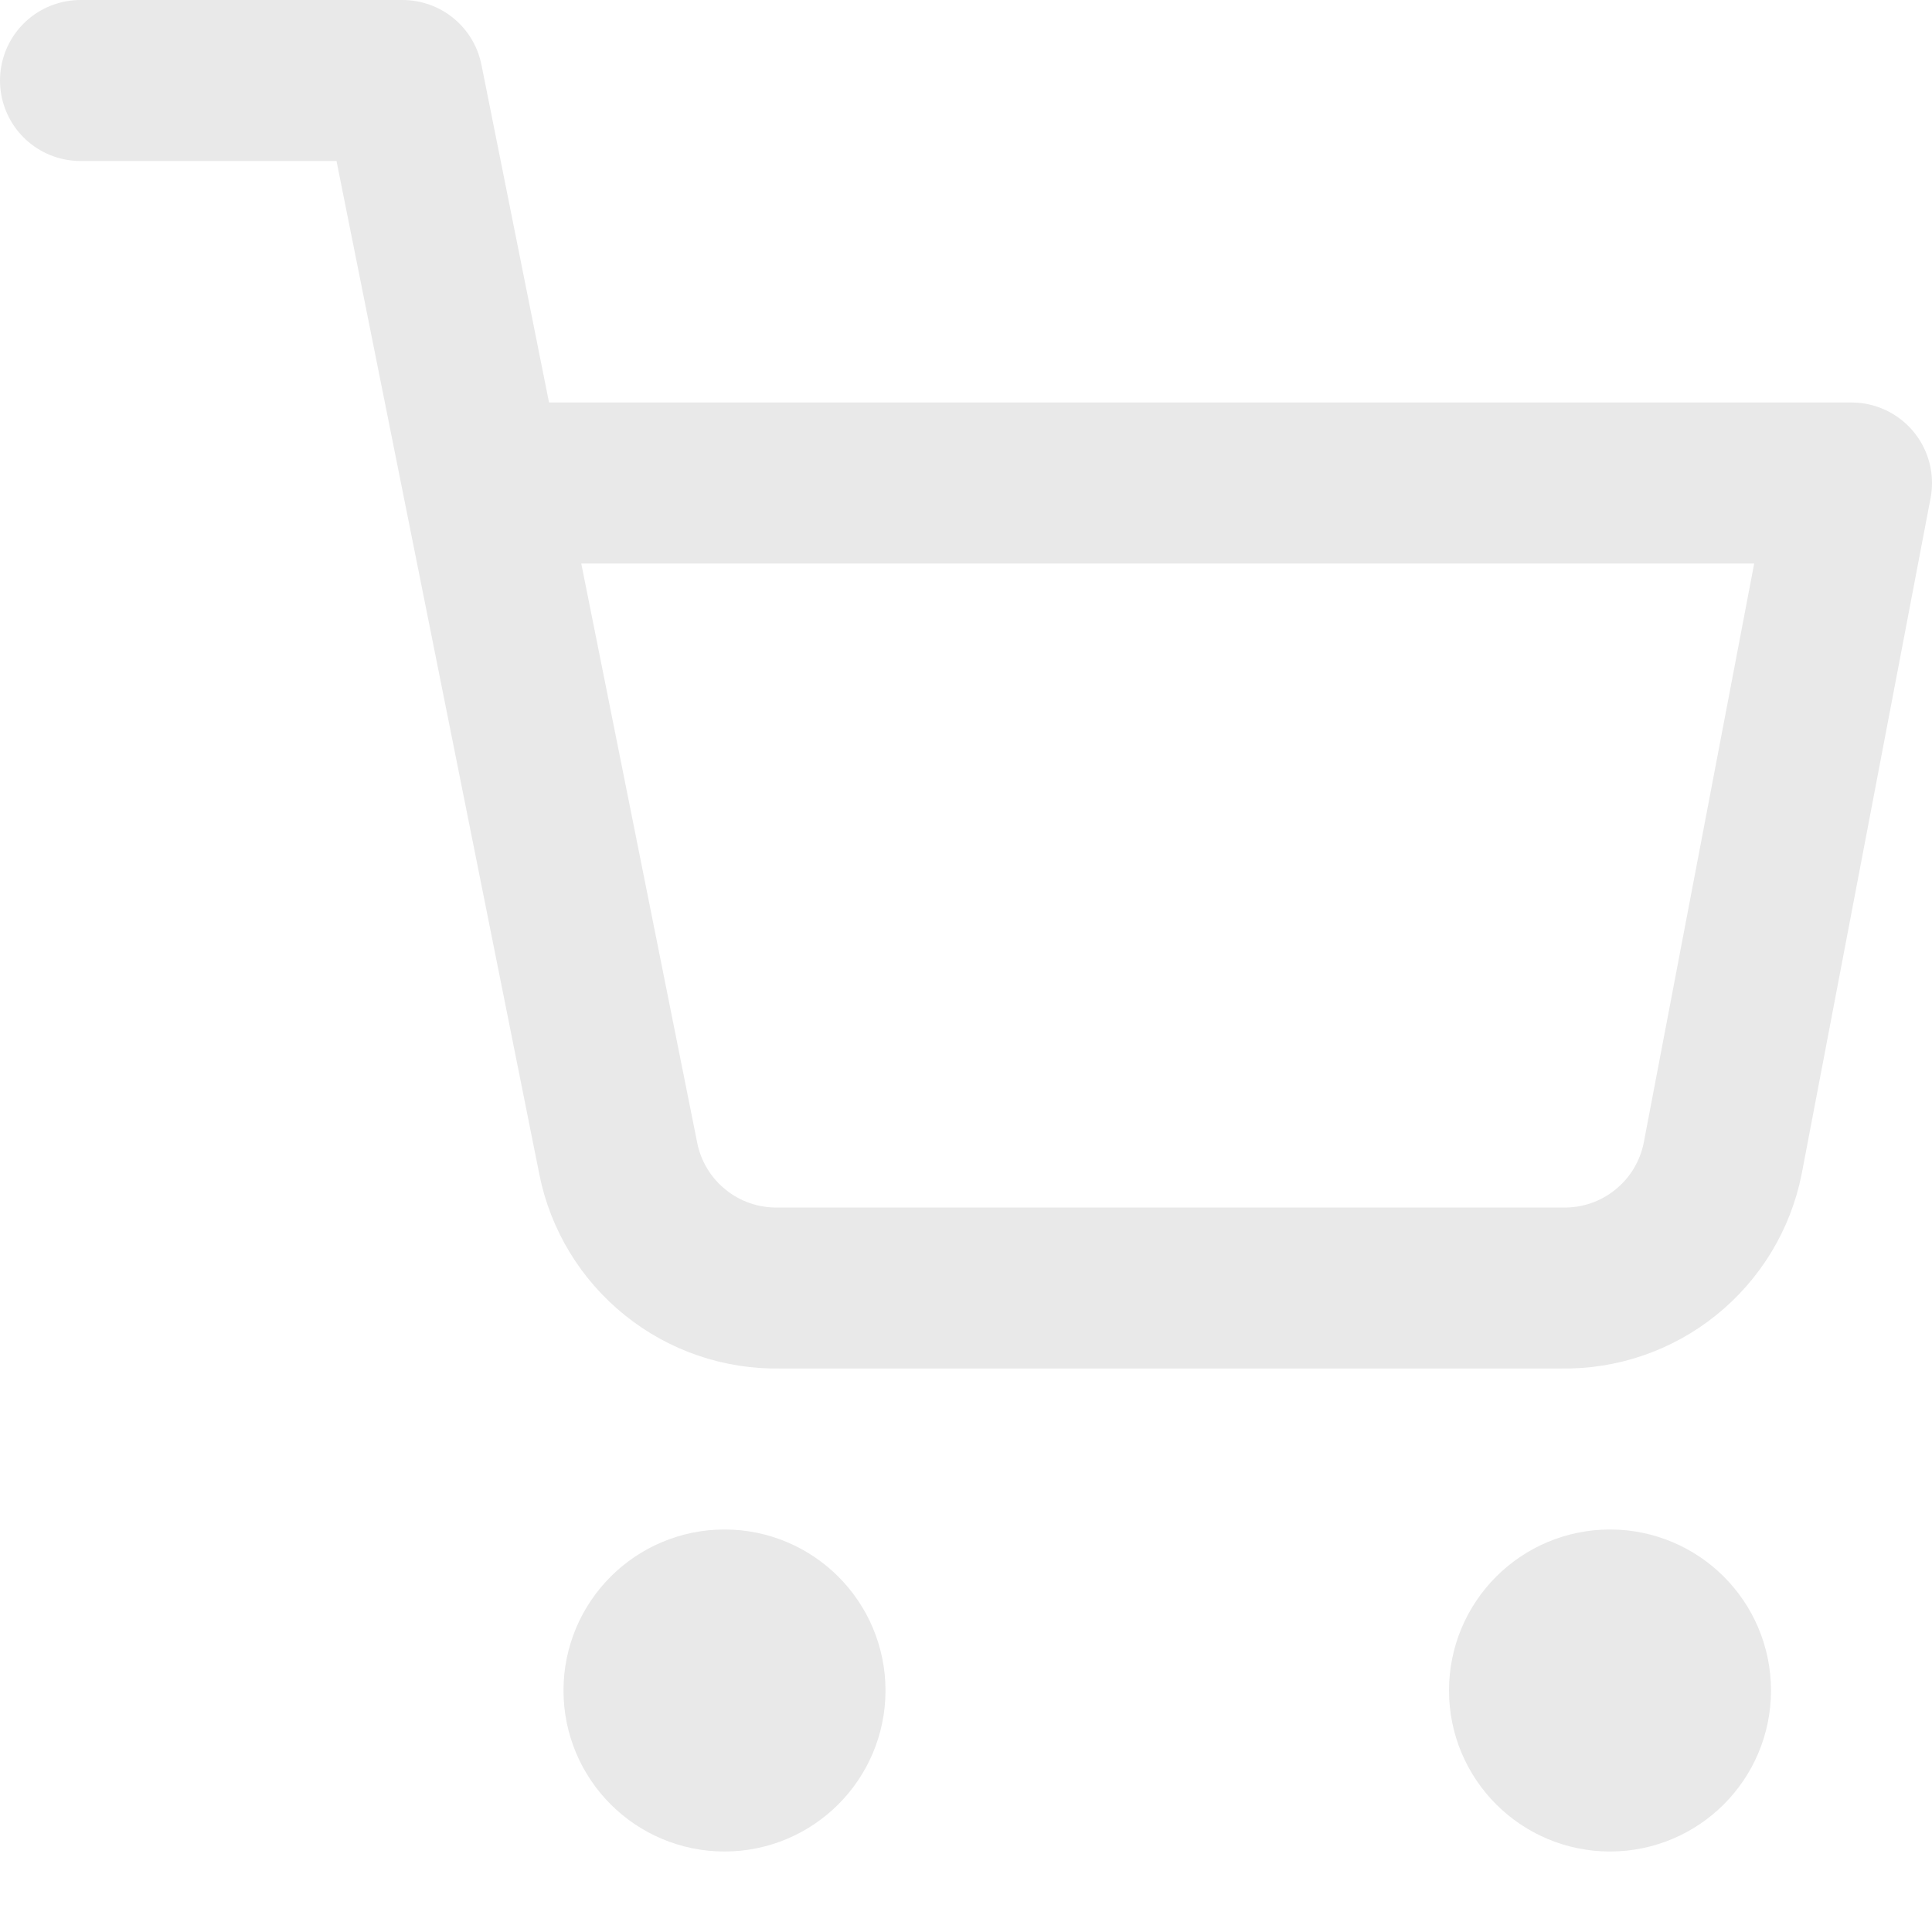
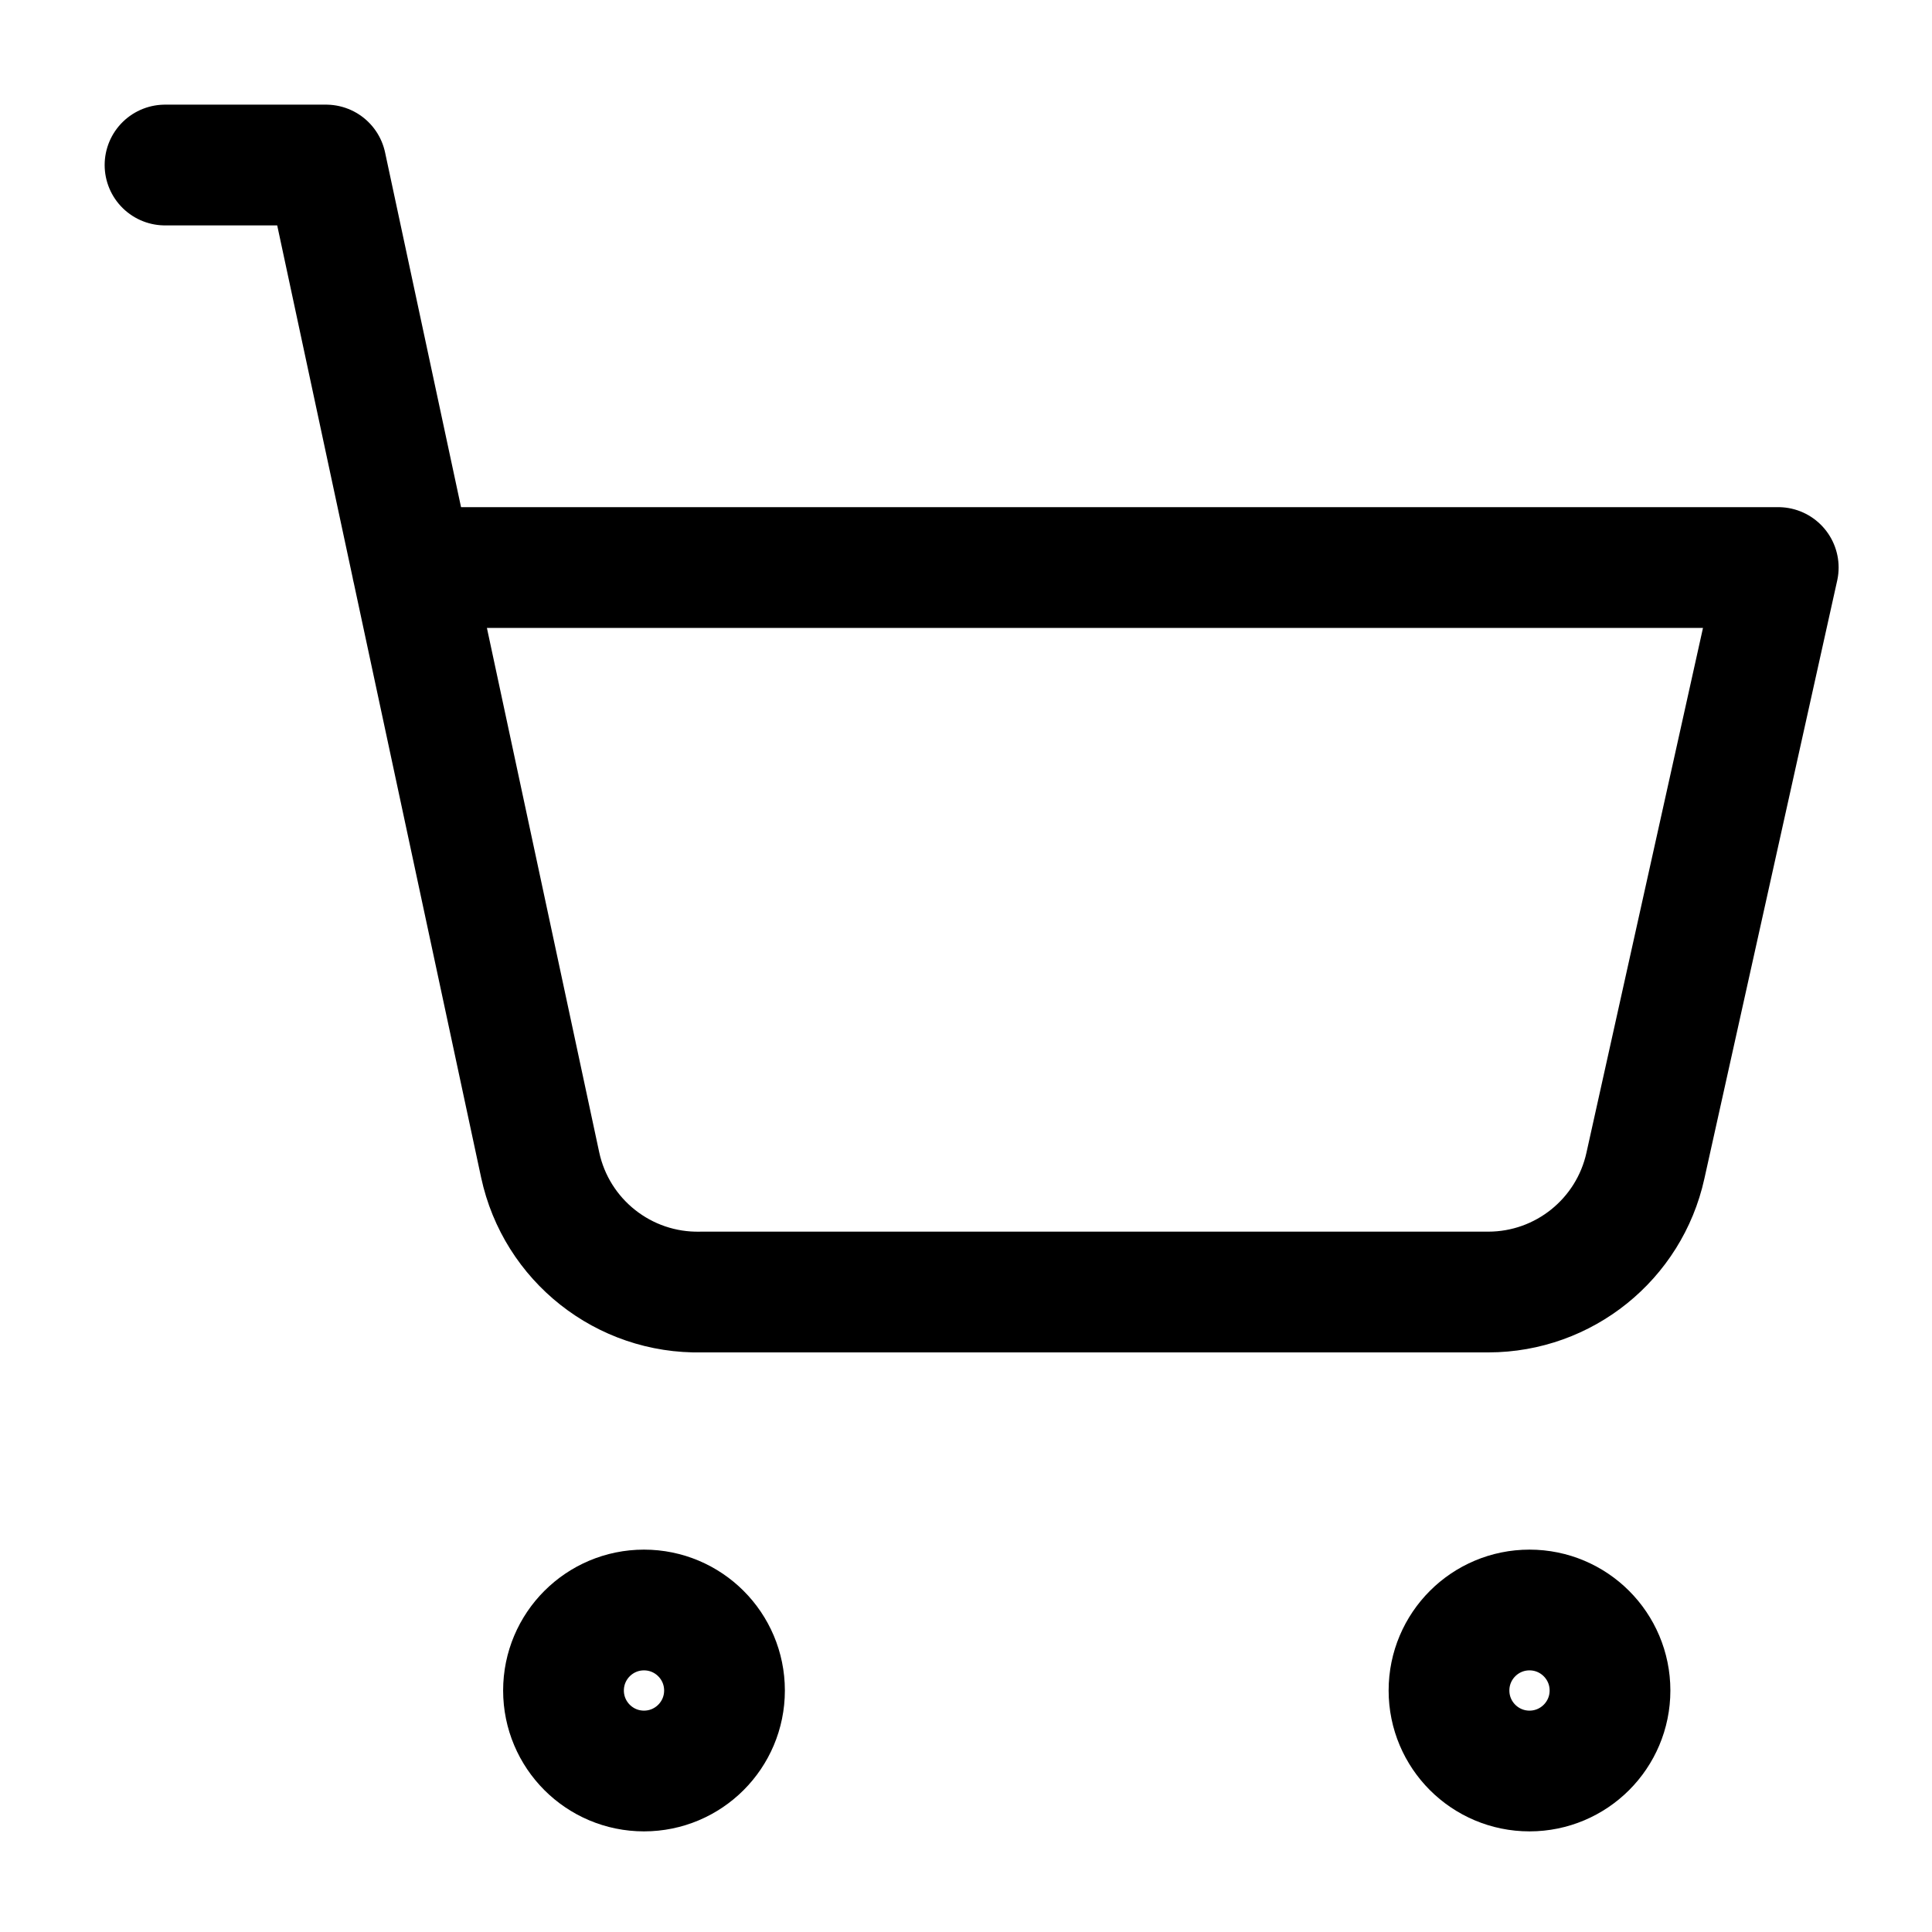
- <svg xmlns="http://www.w3.org/2000/svg" fill="none" height="24" viewBox="0 0 24 24" width="24">
-   <path d="M9 22C9.552 22 10 21.552 10 21C10 20.448 9.552 20 9 20C8.448 20 8 20.448 8 21C8 21.552 8.448 22 9 22Z" stroke="#E9E9E9" stroke-linecap="round" stroke-linejoin="round" stroke-width="2" />
-   <path d="M20 22C20.552 22 21 21.552 21 21C21 20.448 20.552 20 20 20C19.448 20 19 20.448 19 21C19 21.552 19.448 22 20 22Z" stroke="#E9E9E9" stroke-linecap="round" stroke-linejoin="round" stroke-width="2" />
-   <path d="M1 1H5L7.68 14.39C7.771 14.85 8.022 15.264 8.388 15.558C8.753 15.853 9.211 16.009 9.68 16H19.4C19.869 16.009 20.327 15.853 20.692 15.558C21.058 15.264 21.309 14.85 21.4 14.39L23 6H6" stroke="#E9E9E9" stroke-linecap="round" stroke-linejoin="round" stroke-width="2" />
+ <svg xmlns="http://www.w3.org/2000/svg" width="16" height="16" viewBox="0 0 24 24" fill="none" stroke="currentColor" stroke-width="1.5" stroke-linecap="round" stroke-linejoin="round" class="lucide lucide-shopping-cart-icon lucide-shopping-cart">
+   <circle cx="8" cy="21" r="1" />
+   <circle cx="19" cy="21" r="1" />
+   <path d="M2.05 2.05h2l2.66 12.42a2 2 0 0 0 2 1.58h9.78a2 2 0 0 0 1.95-1.57l1.65-7.43H5.12" />
</svg>
